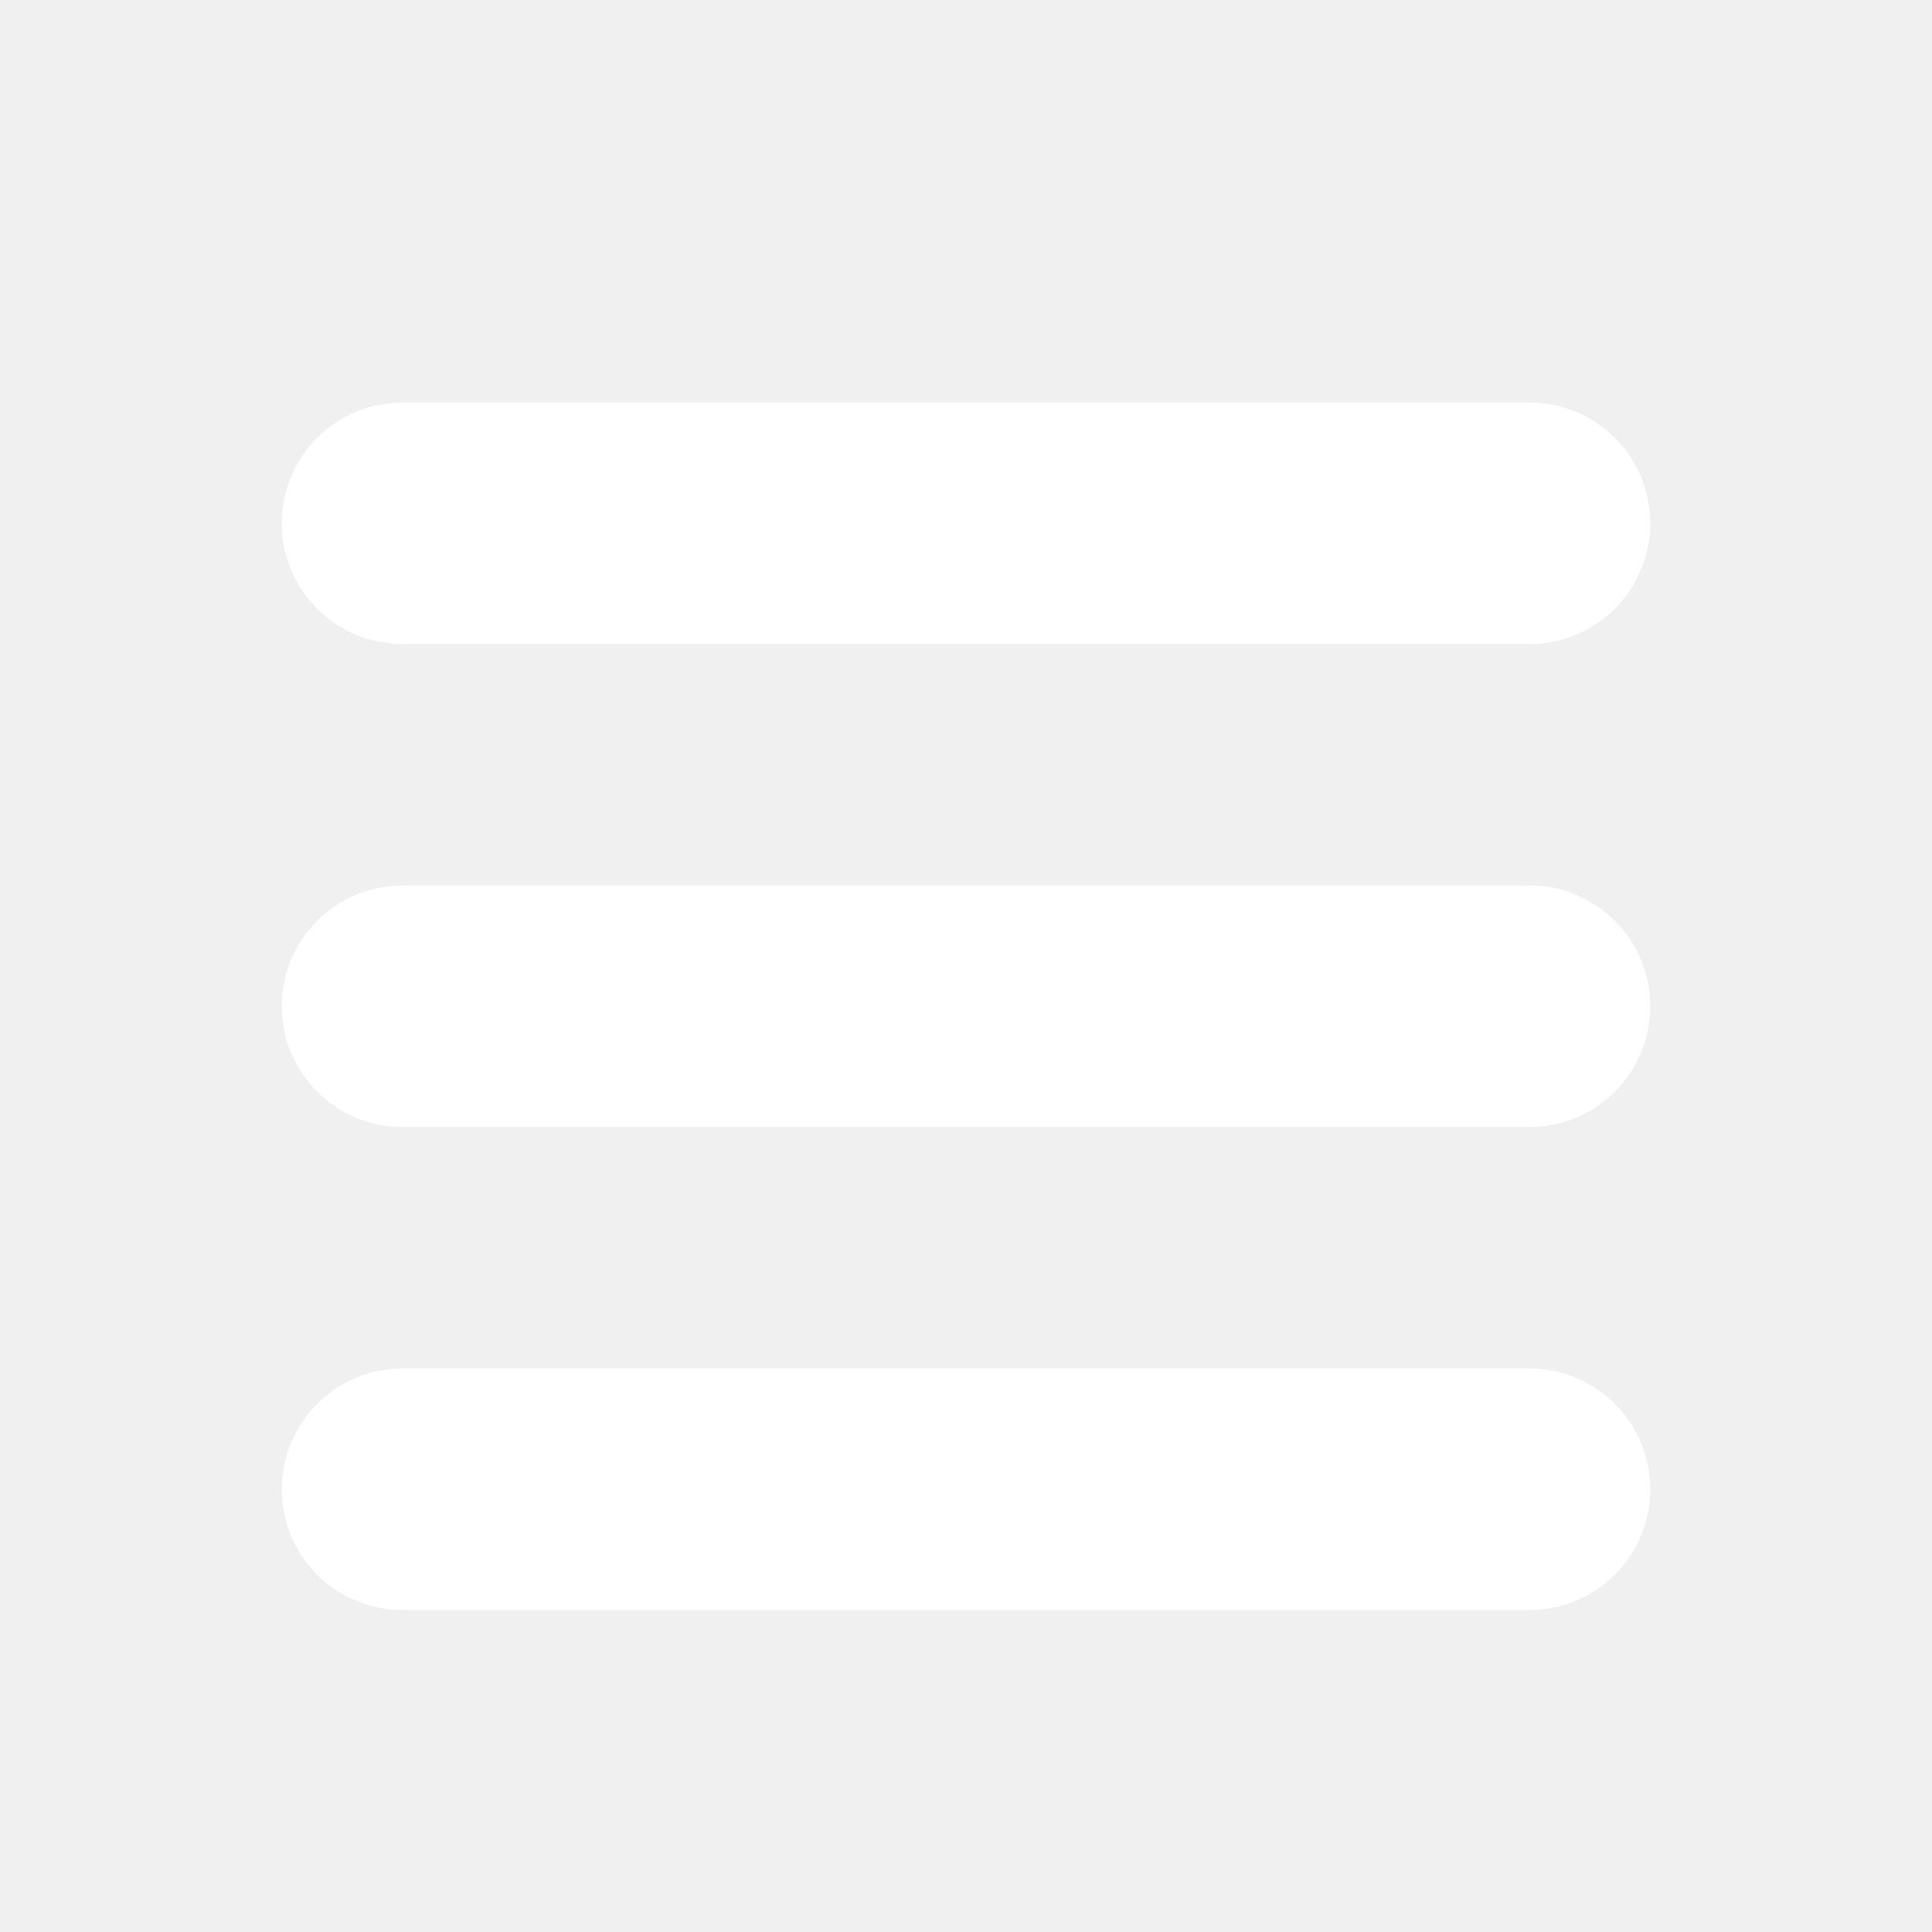
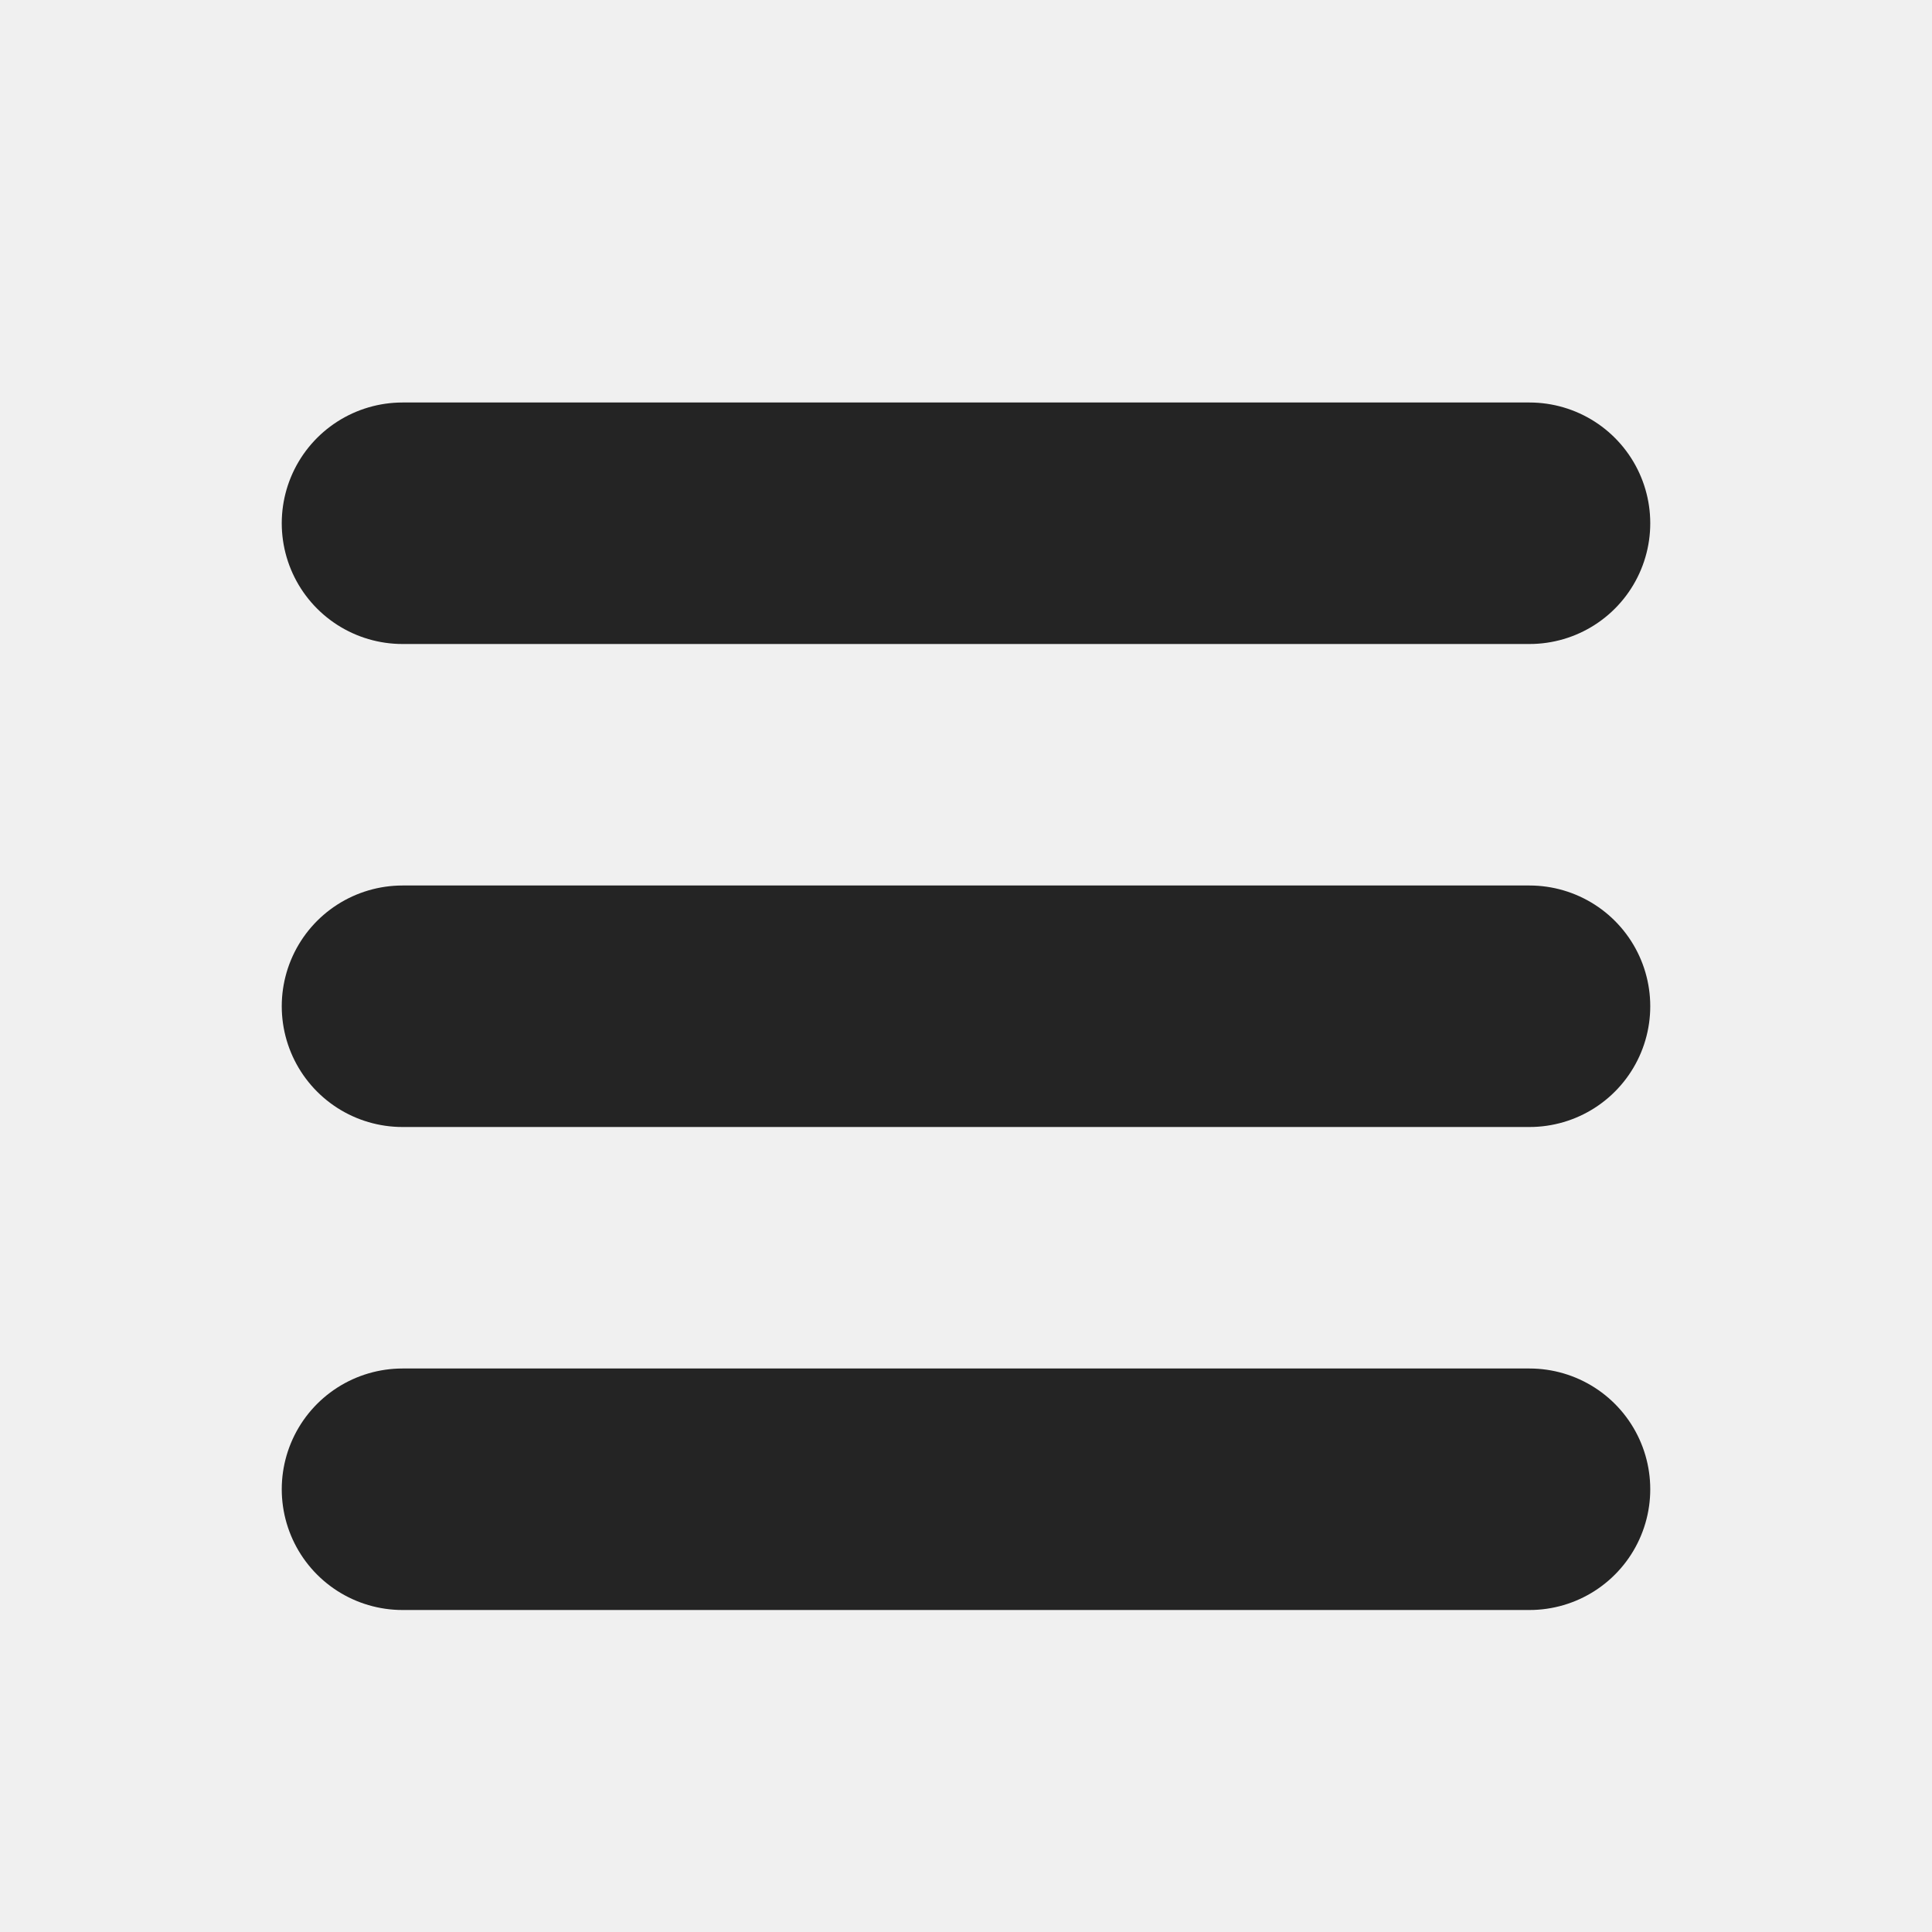
<svg xmlns="http://www.w3.org/2000/svg" width="24px" height="24px" viewBox="0 0 24 24" version="1.1">
  <defs />
  <g id="icon-menu" stroke="none" stroke-width="1" fill="none" fill-rule="evenodd" stroke-linecap="round">
-     <g id="Group-2" transform="translate(4, 5)" stroke="#fff" stroke-width="3">
+     <g id="Group-2" transform="translate(4, 5)" stroke="#242424" stroke-width="3">
      <g id="Group" transform="translate(0, 6)">
        <path d="M1,1.5 L15,1.5" id="Line-2" />
      </g>
      <g id="Group-Copy">
        <path d="M1,1.5 L15,1.5" id="Line-2" />
      </g>
      <g id="Group-Copy-2" transform="translate(0, 12)">
        <path d="M1,1.5 L15,1.5" id="Line-2" />
      </g>
    </g>
  </g>
</svg>
